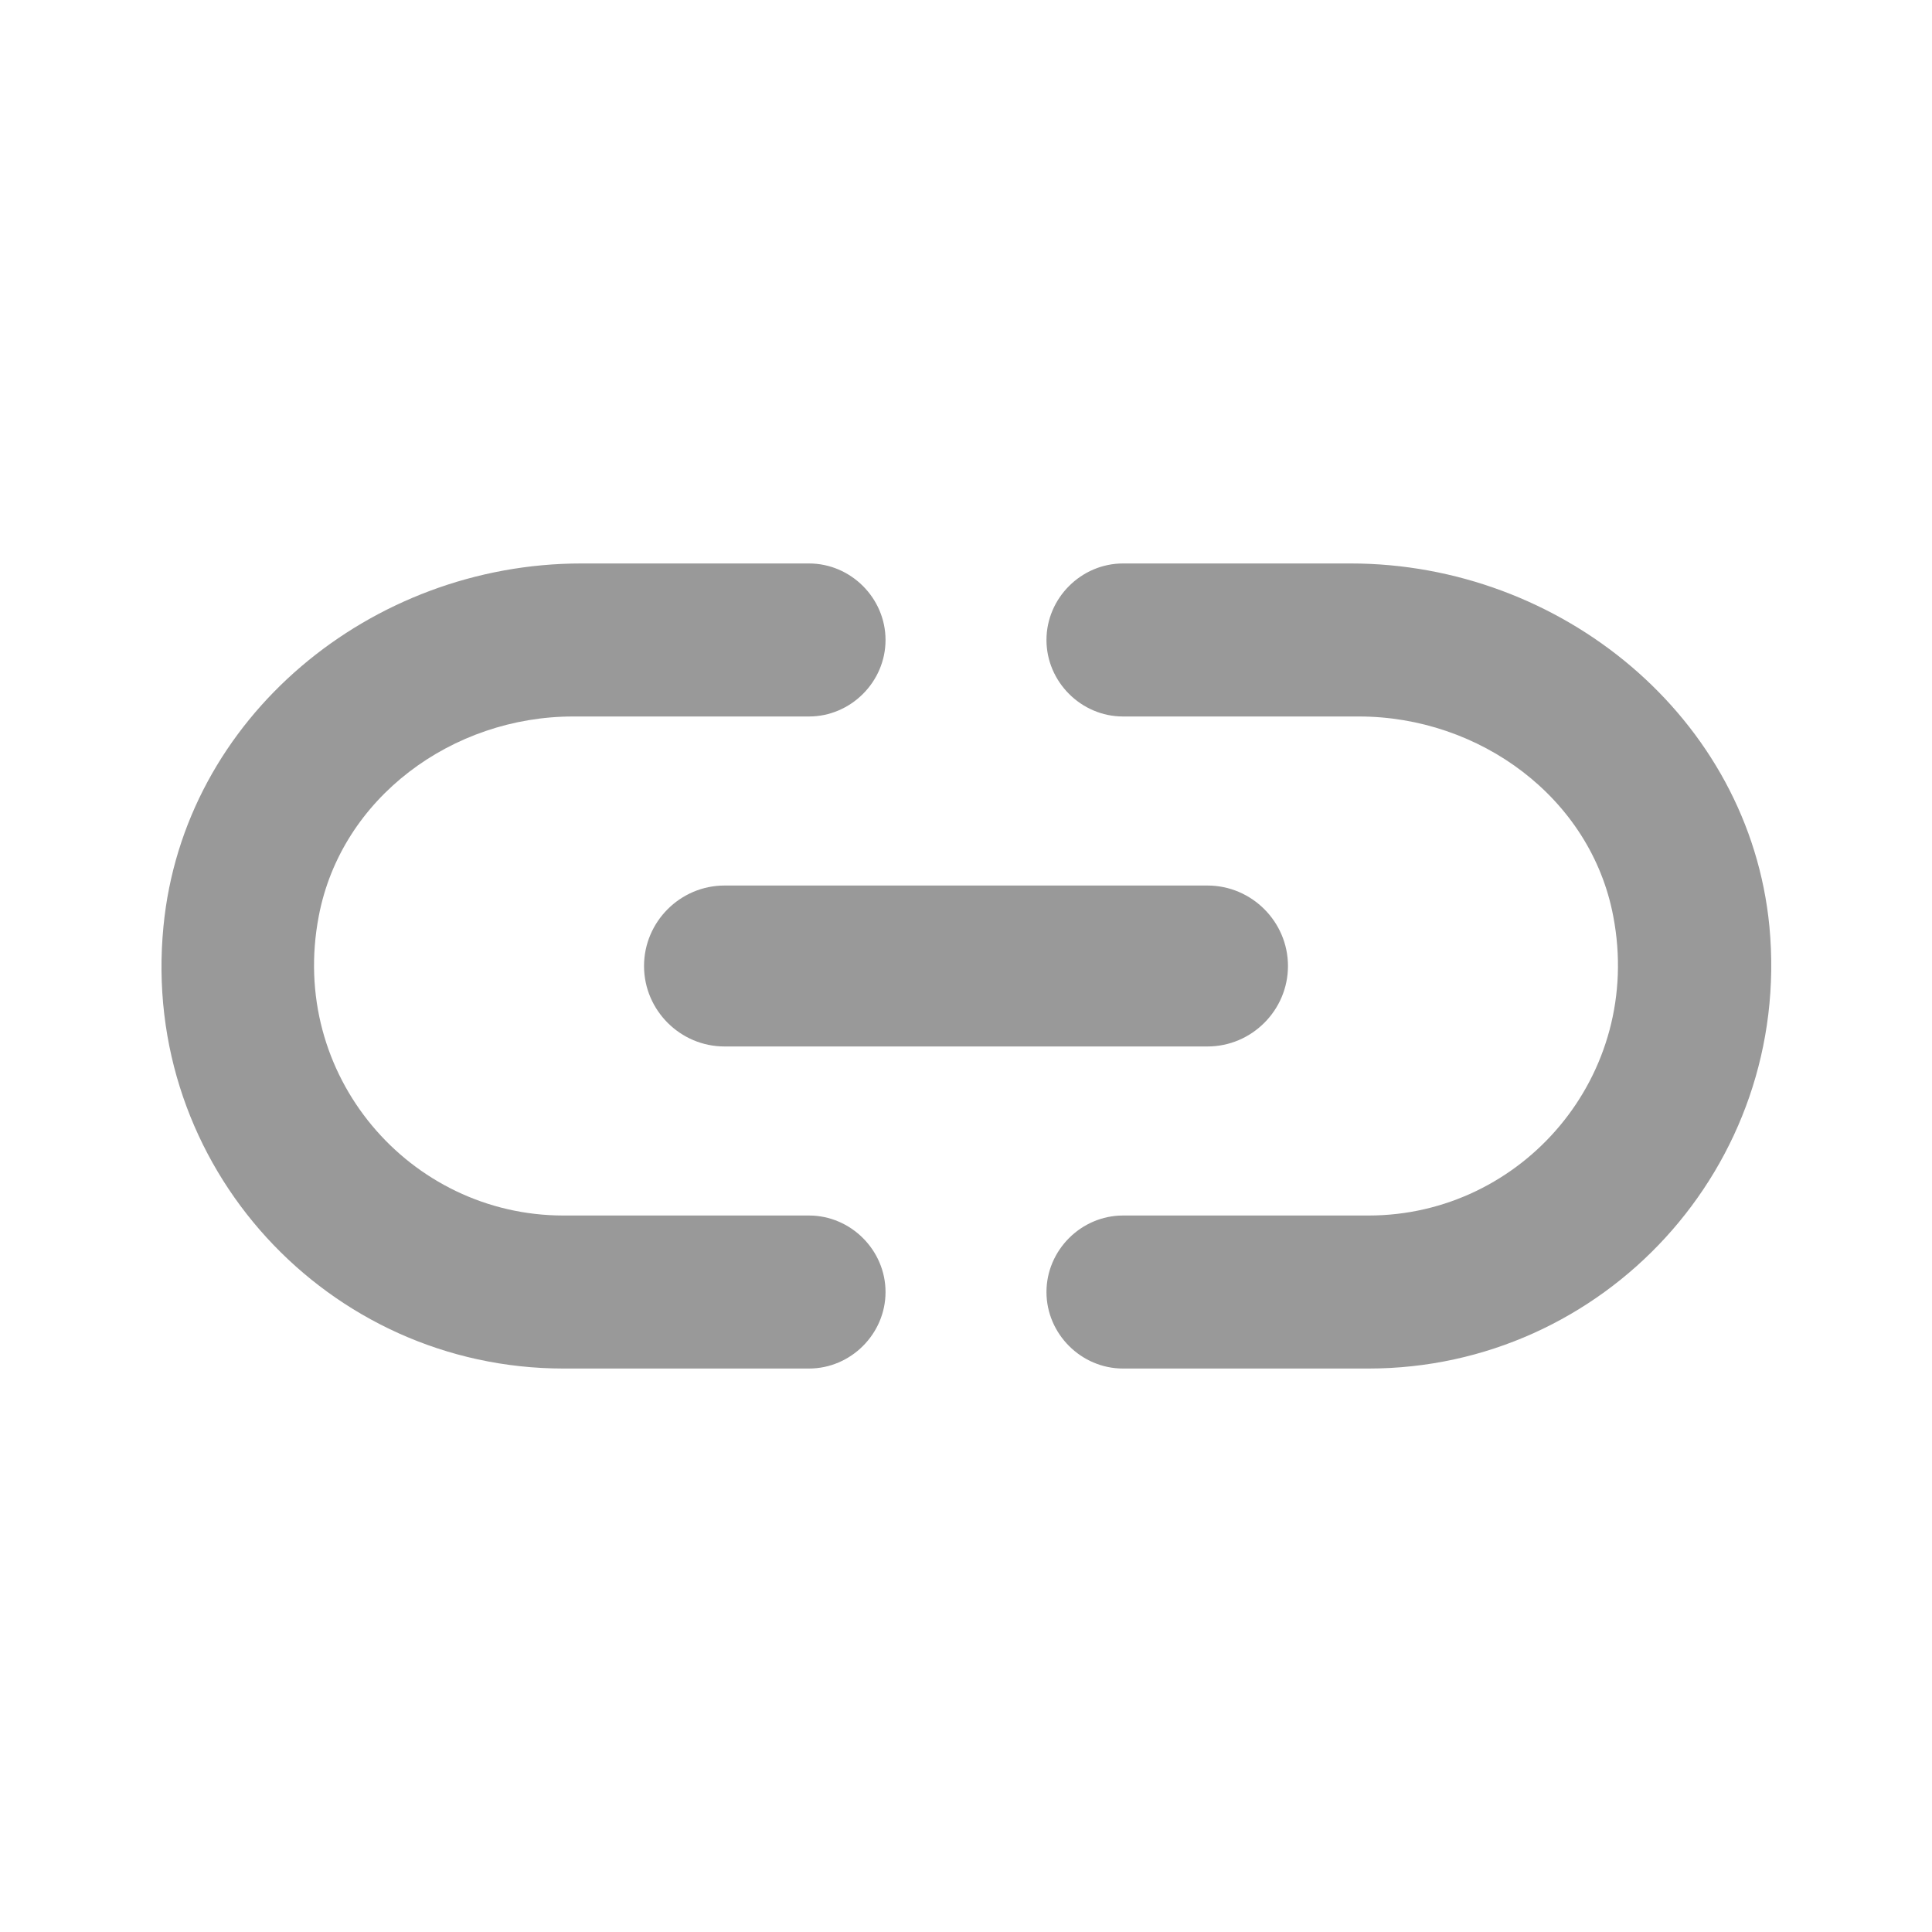
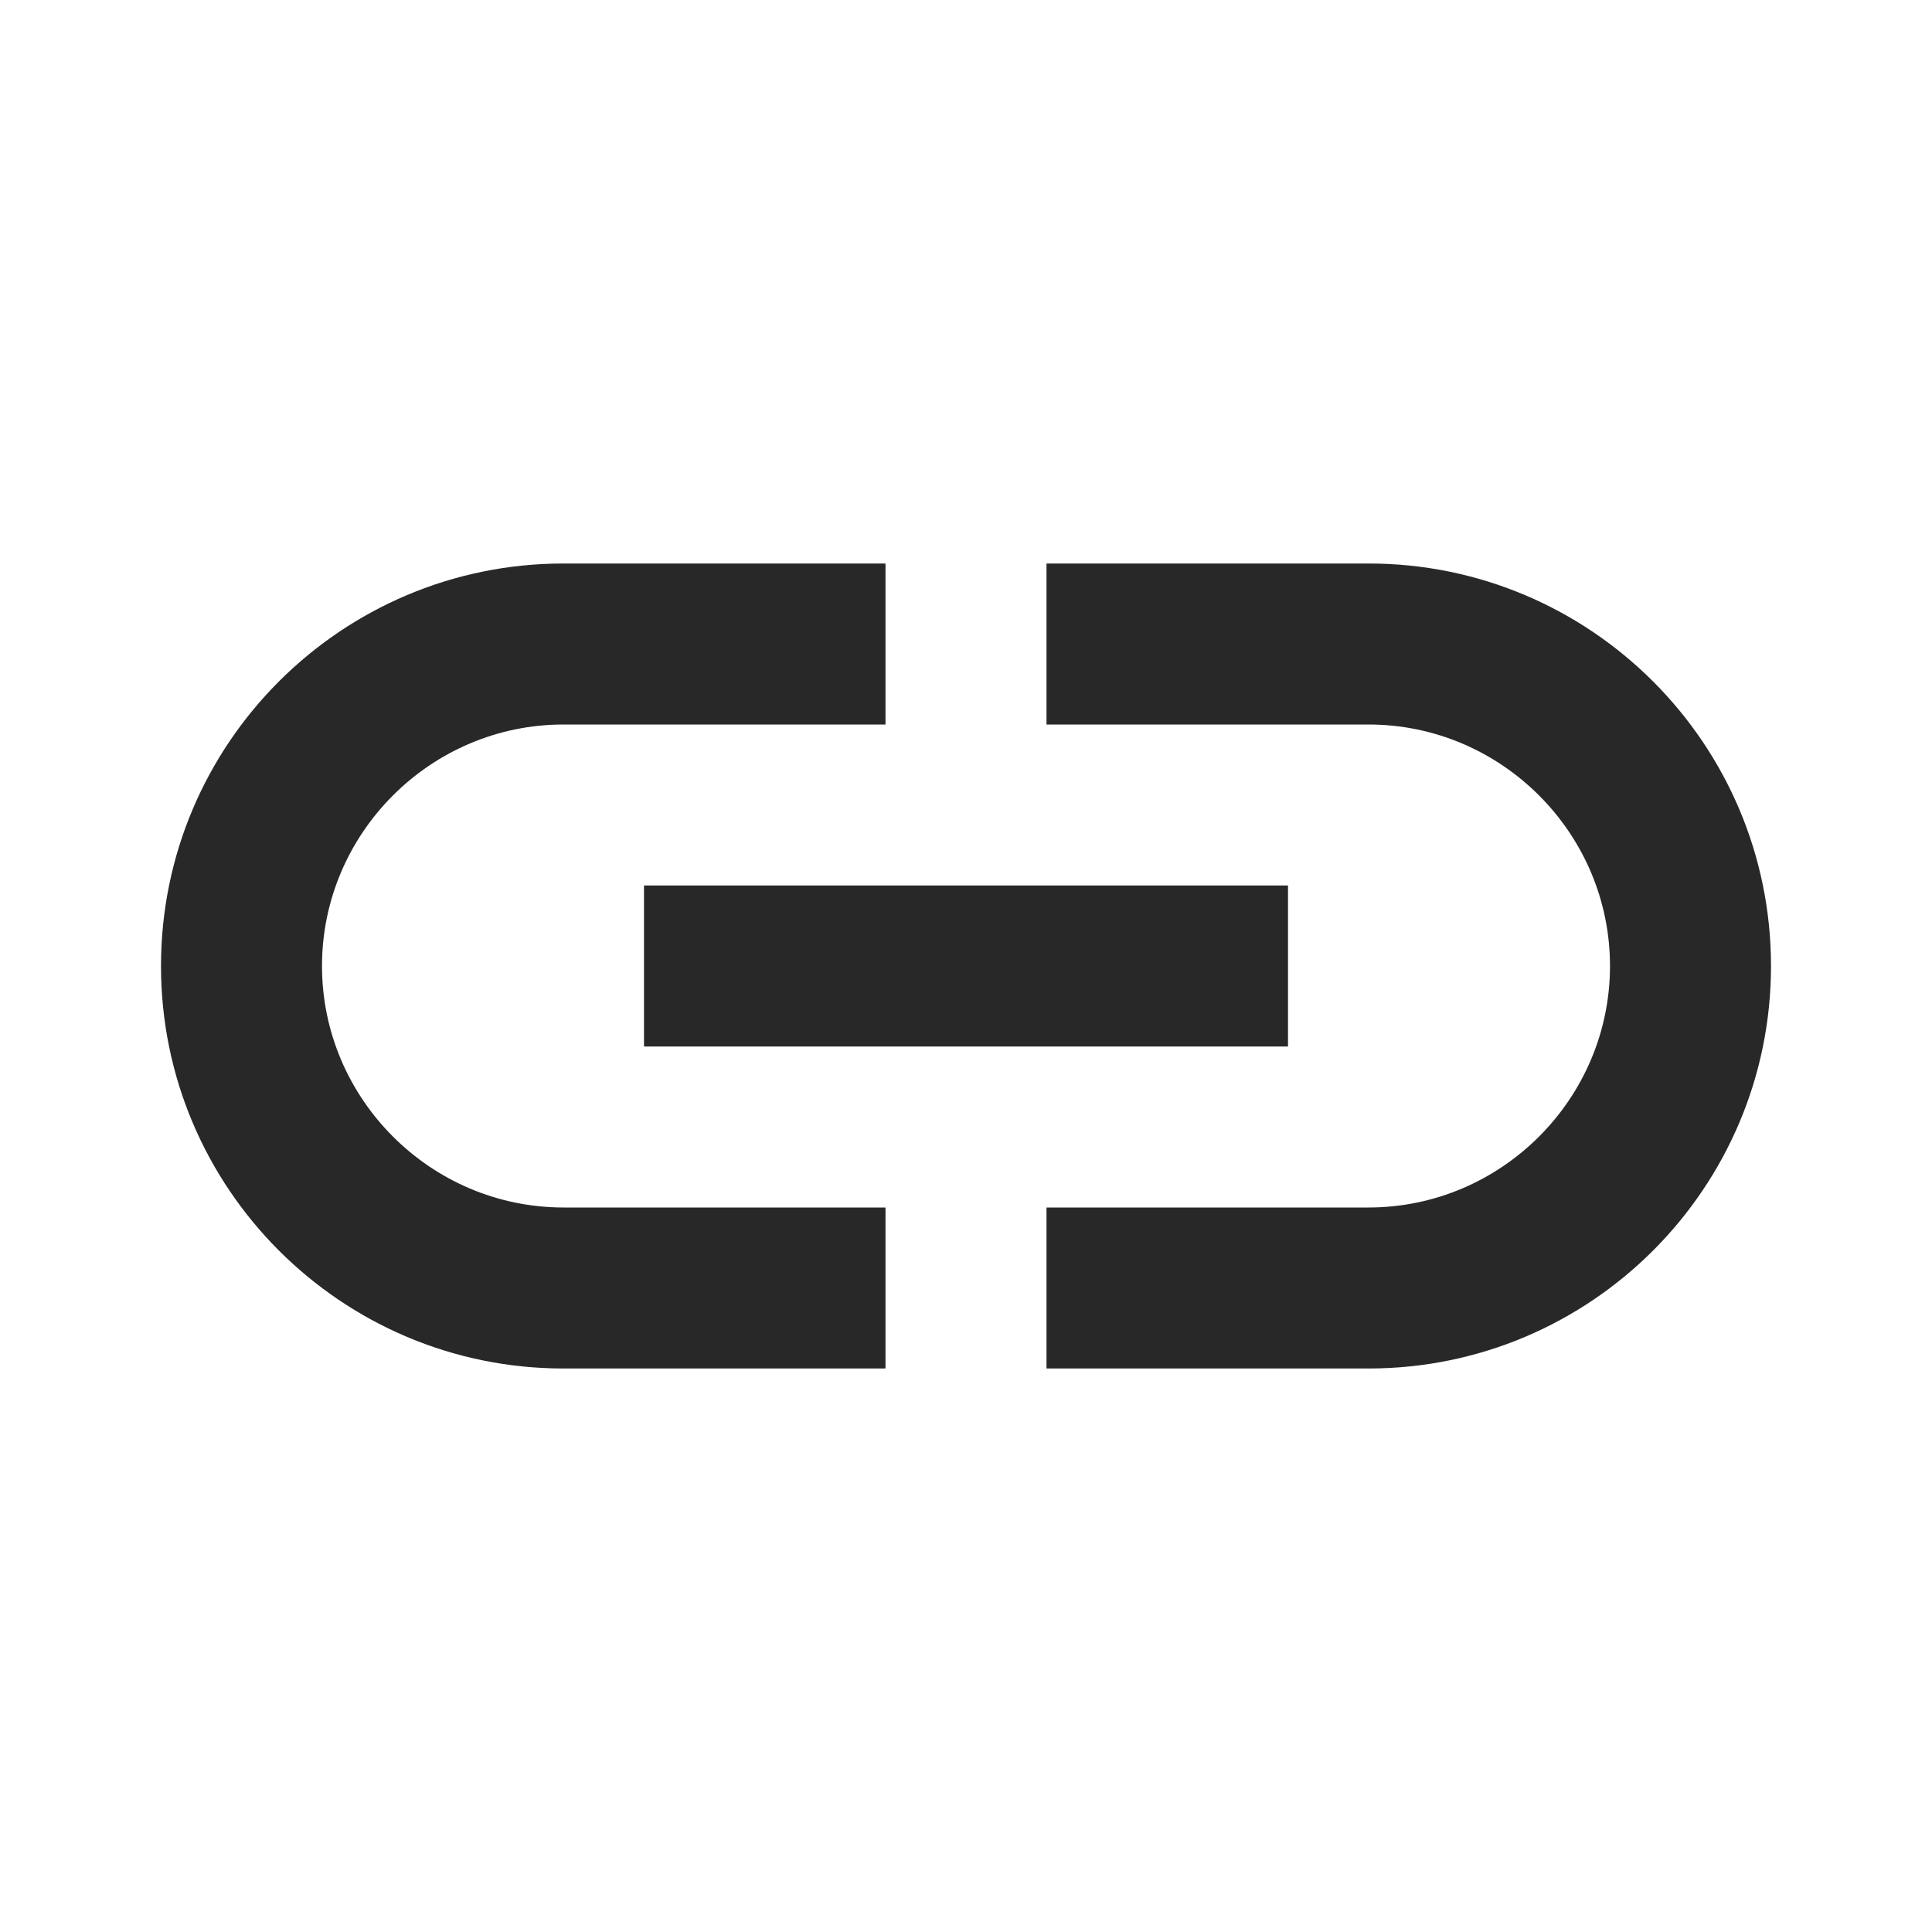
- <svg xmlns="http://www.w3.org/2000/svg" width="20" height="20" viewBox="0 0 20 20" fill="none">
-   <path d="M3.3 9.483C3.533 8.258 4.683 7.417 5.933 7.417H8.375C8.808 7.417 9.167 7.058 9.167 6.625C9.167 6.192 8.808 5.833 8.375 5.833H6.017C3.842 5.833 1.9 7.425 1.692 9.592C1.45 12.075 3.4 14.167 5.833 14.167H8.375C8.808 14.167 9.167 13.808 9.167 13.375C9.167 12.942 8.808 12.583 8.375 12.583H5.833C4.242 12.583 2.983 11.133 3.3 9.483ZM7.5 10.833H12.5C12.958 10.833 13.333 10.458 13.333 10C13.333 9.542 12.958 9.167 12.5 9.167H7.5C7.042 9.167 6.667 9.542 6.667 10C6.667 10.458 7.042 10.833 7.5 10.833ZM13.983 5.833H11.625C11.192 5.833 10.833 6.192 10.833 6.625C10.833 7.058 11.192 7.417 11.625 7.417H14.067C15.317 7.417 16.467 8.258 16.7 9.483C17.017 11.133 15.758 12.583 14.167 12.583H11.625C11.192 12.583 10.833 12.942 10.833 13.375C10.833 13.808 11.192 14.167 11.625 14.167H14.167C16.6 14.167 18.55 12.075 18.317 9.592C18.108 7.425 16.158 5.833 13.983 5.833Z" fill="#999999" />
+ <svg xmlns="http://www.w3.org/2000/svg" width="24" height="24" viewBox="0 0 24 24" fill="none">
+   <path d="M17 7H13V9H17C18.65 9 20 10.35 20 12C20 13.65 18.65 15 17 15H13V17H17C19.76 17 22 14.76 22 12C22 9.24 19.76 7 17 7ZM11 15H7C5.35 15 4 13.65 4 12C4 10.35 5.35 9 7 9H11V7H7C4.24 7 2 9.24 2 12C2 14.76 4.24 17 7 17H11V15ZM8 11H16V13H8V11ZM17 7H13V9H17C18.65 9 20 10.35 20 12C20 13.65 18.65 15 17 15H13V17H17C19.76 17 22 14.76 22 12C22 9.24 19.76 7 17 7ZM11 15H7C5.35 15 4 13.65 4 12C4 10.35 5.35 9 7 9H11V7H7C4.24 7 2 9.24 2 12C2 14.76 4.24 17 7 17H11V15ZM8 11H16V13H8V11Z" fill="#282828" />
</svg>
